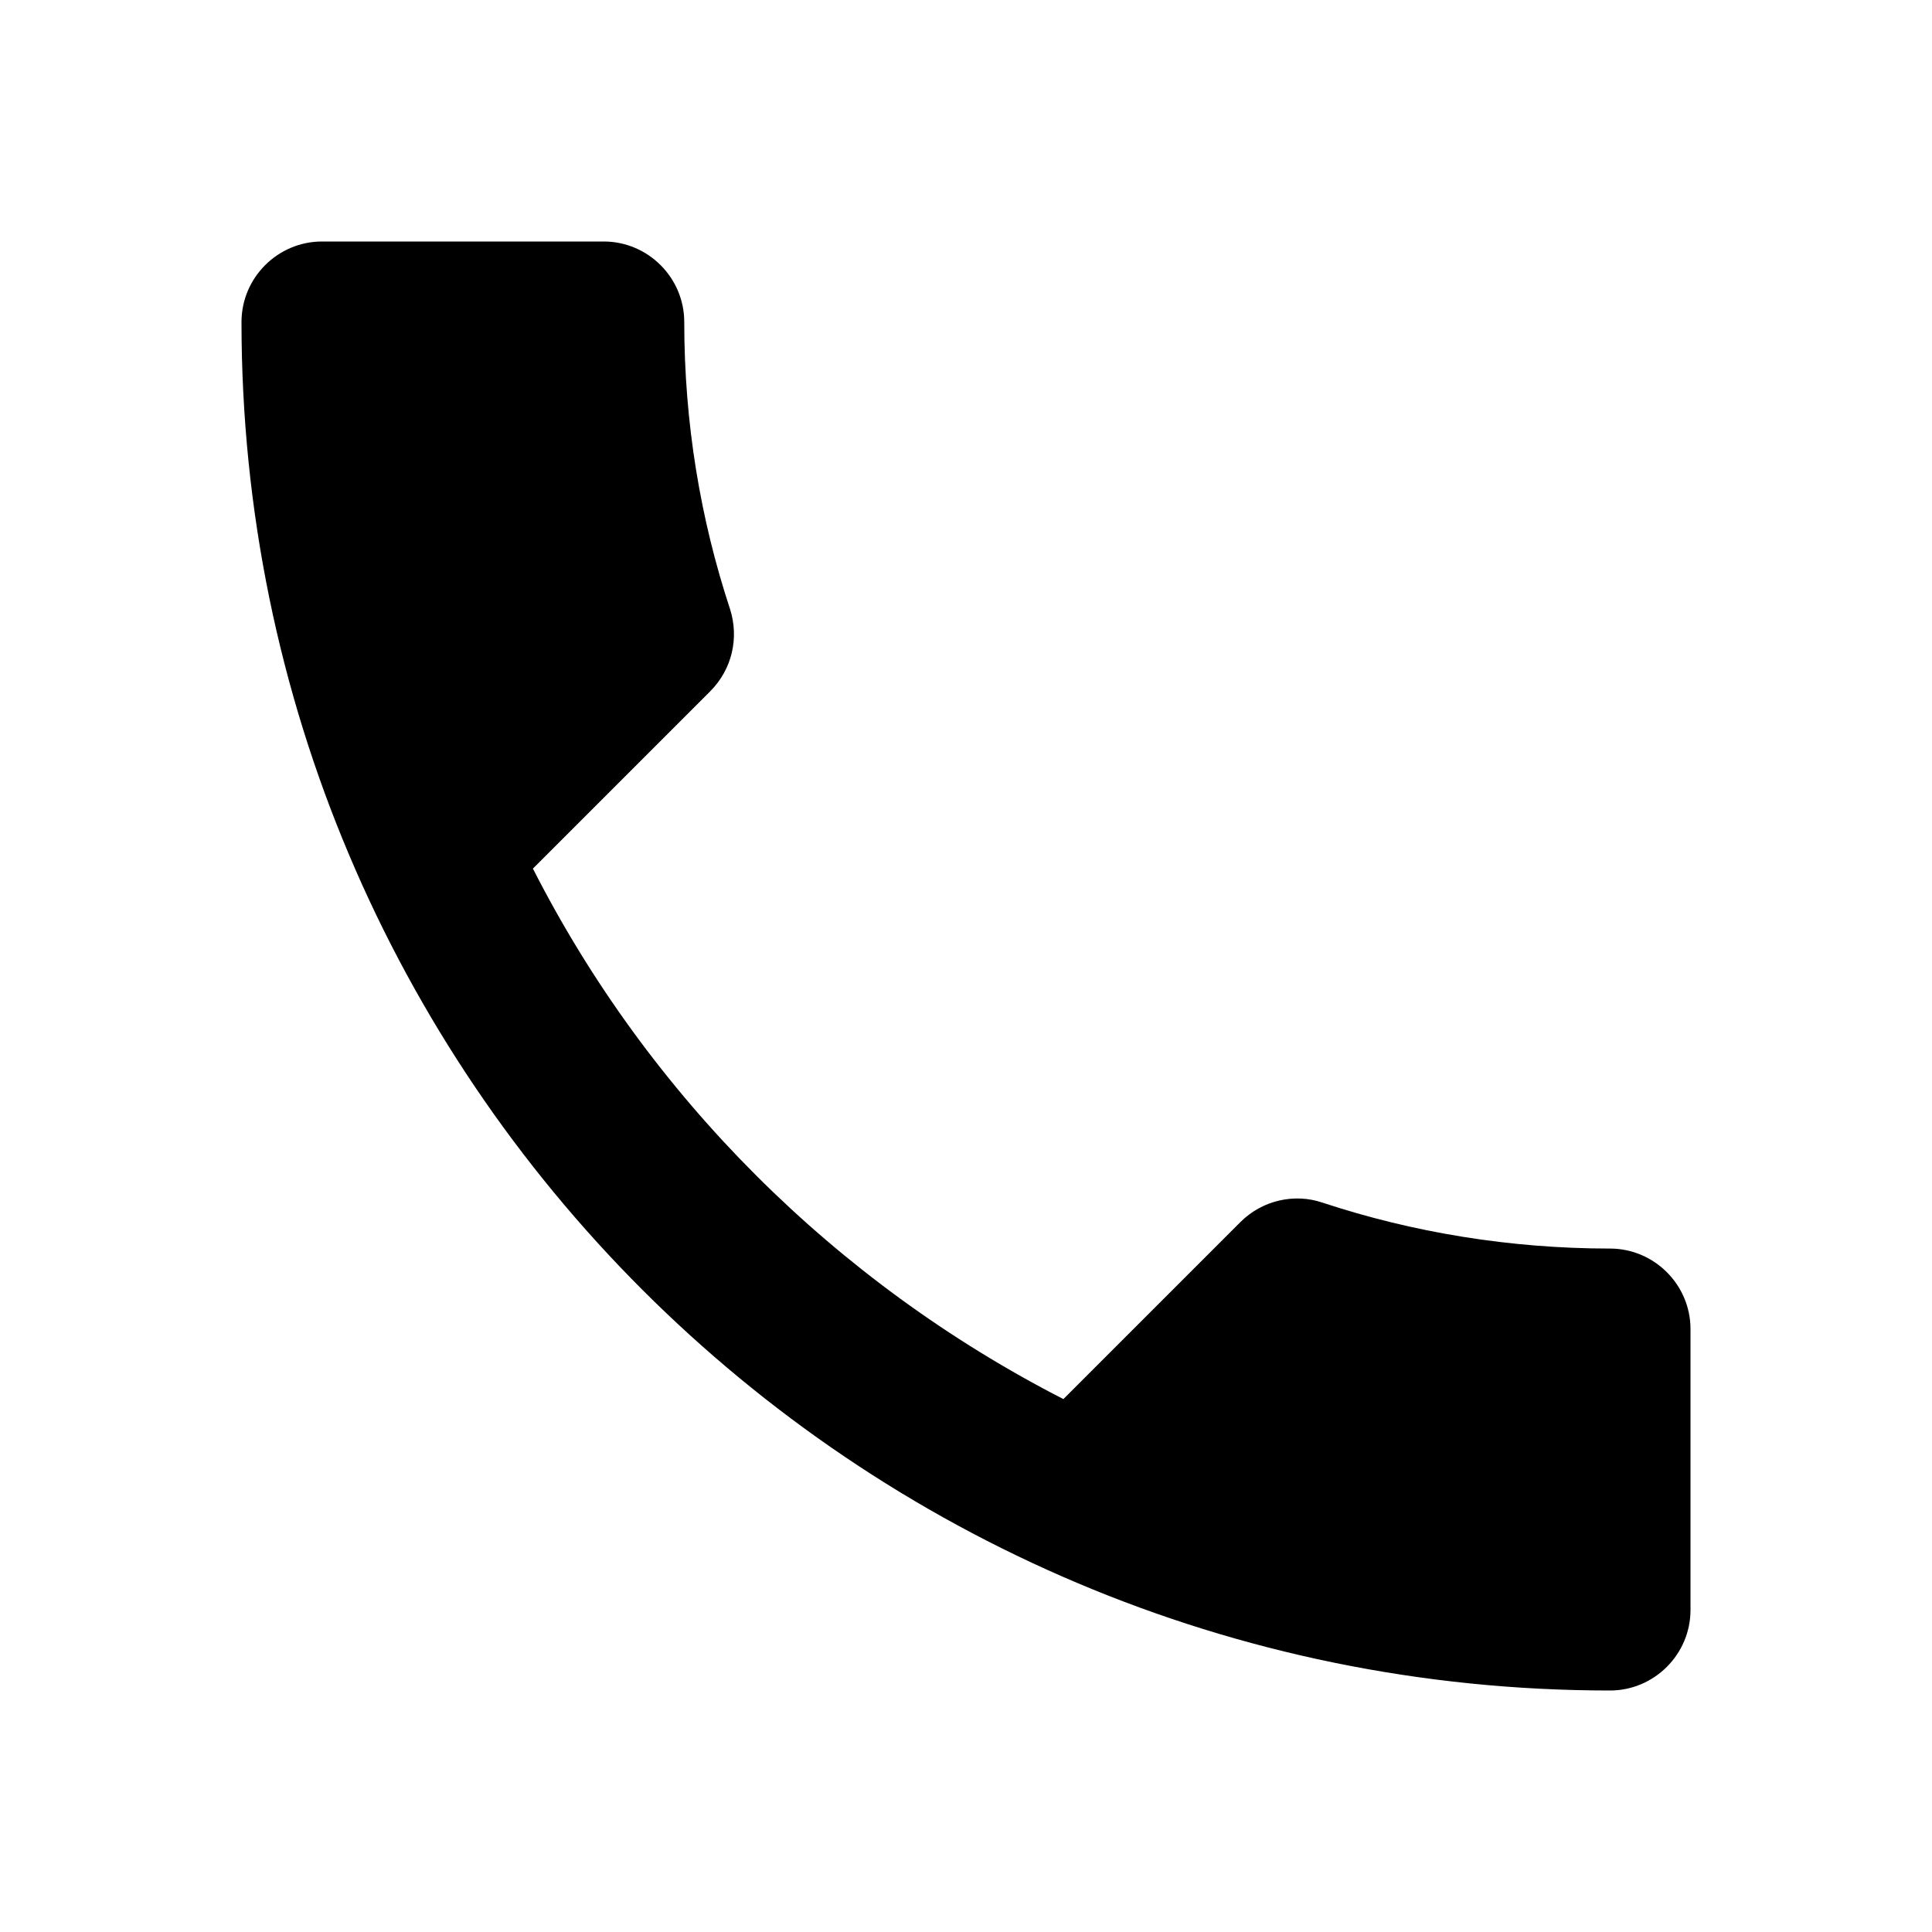
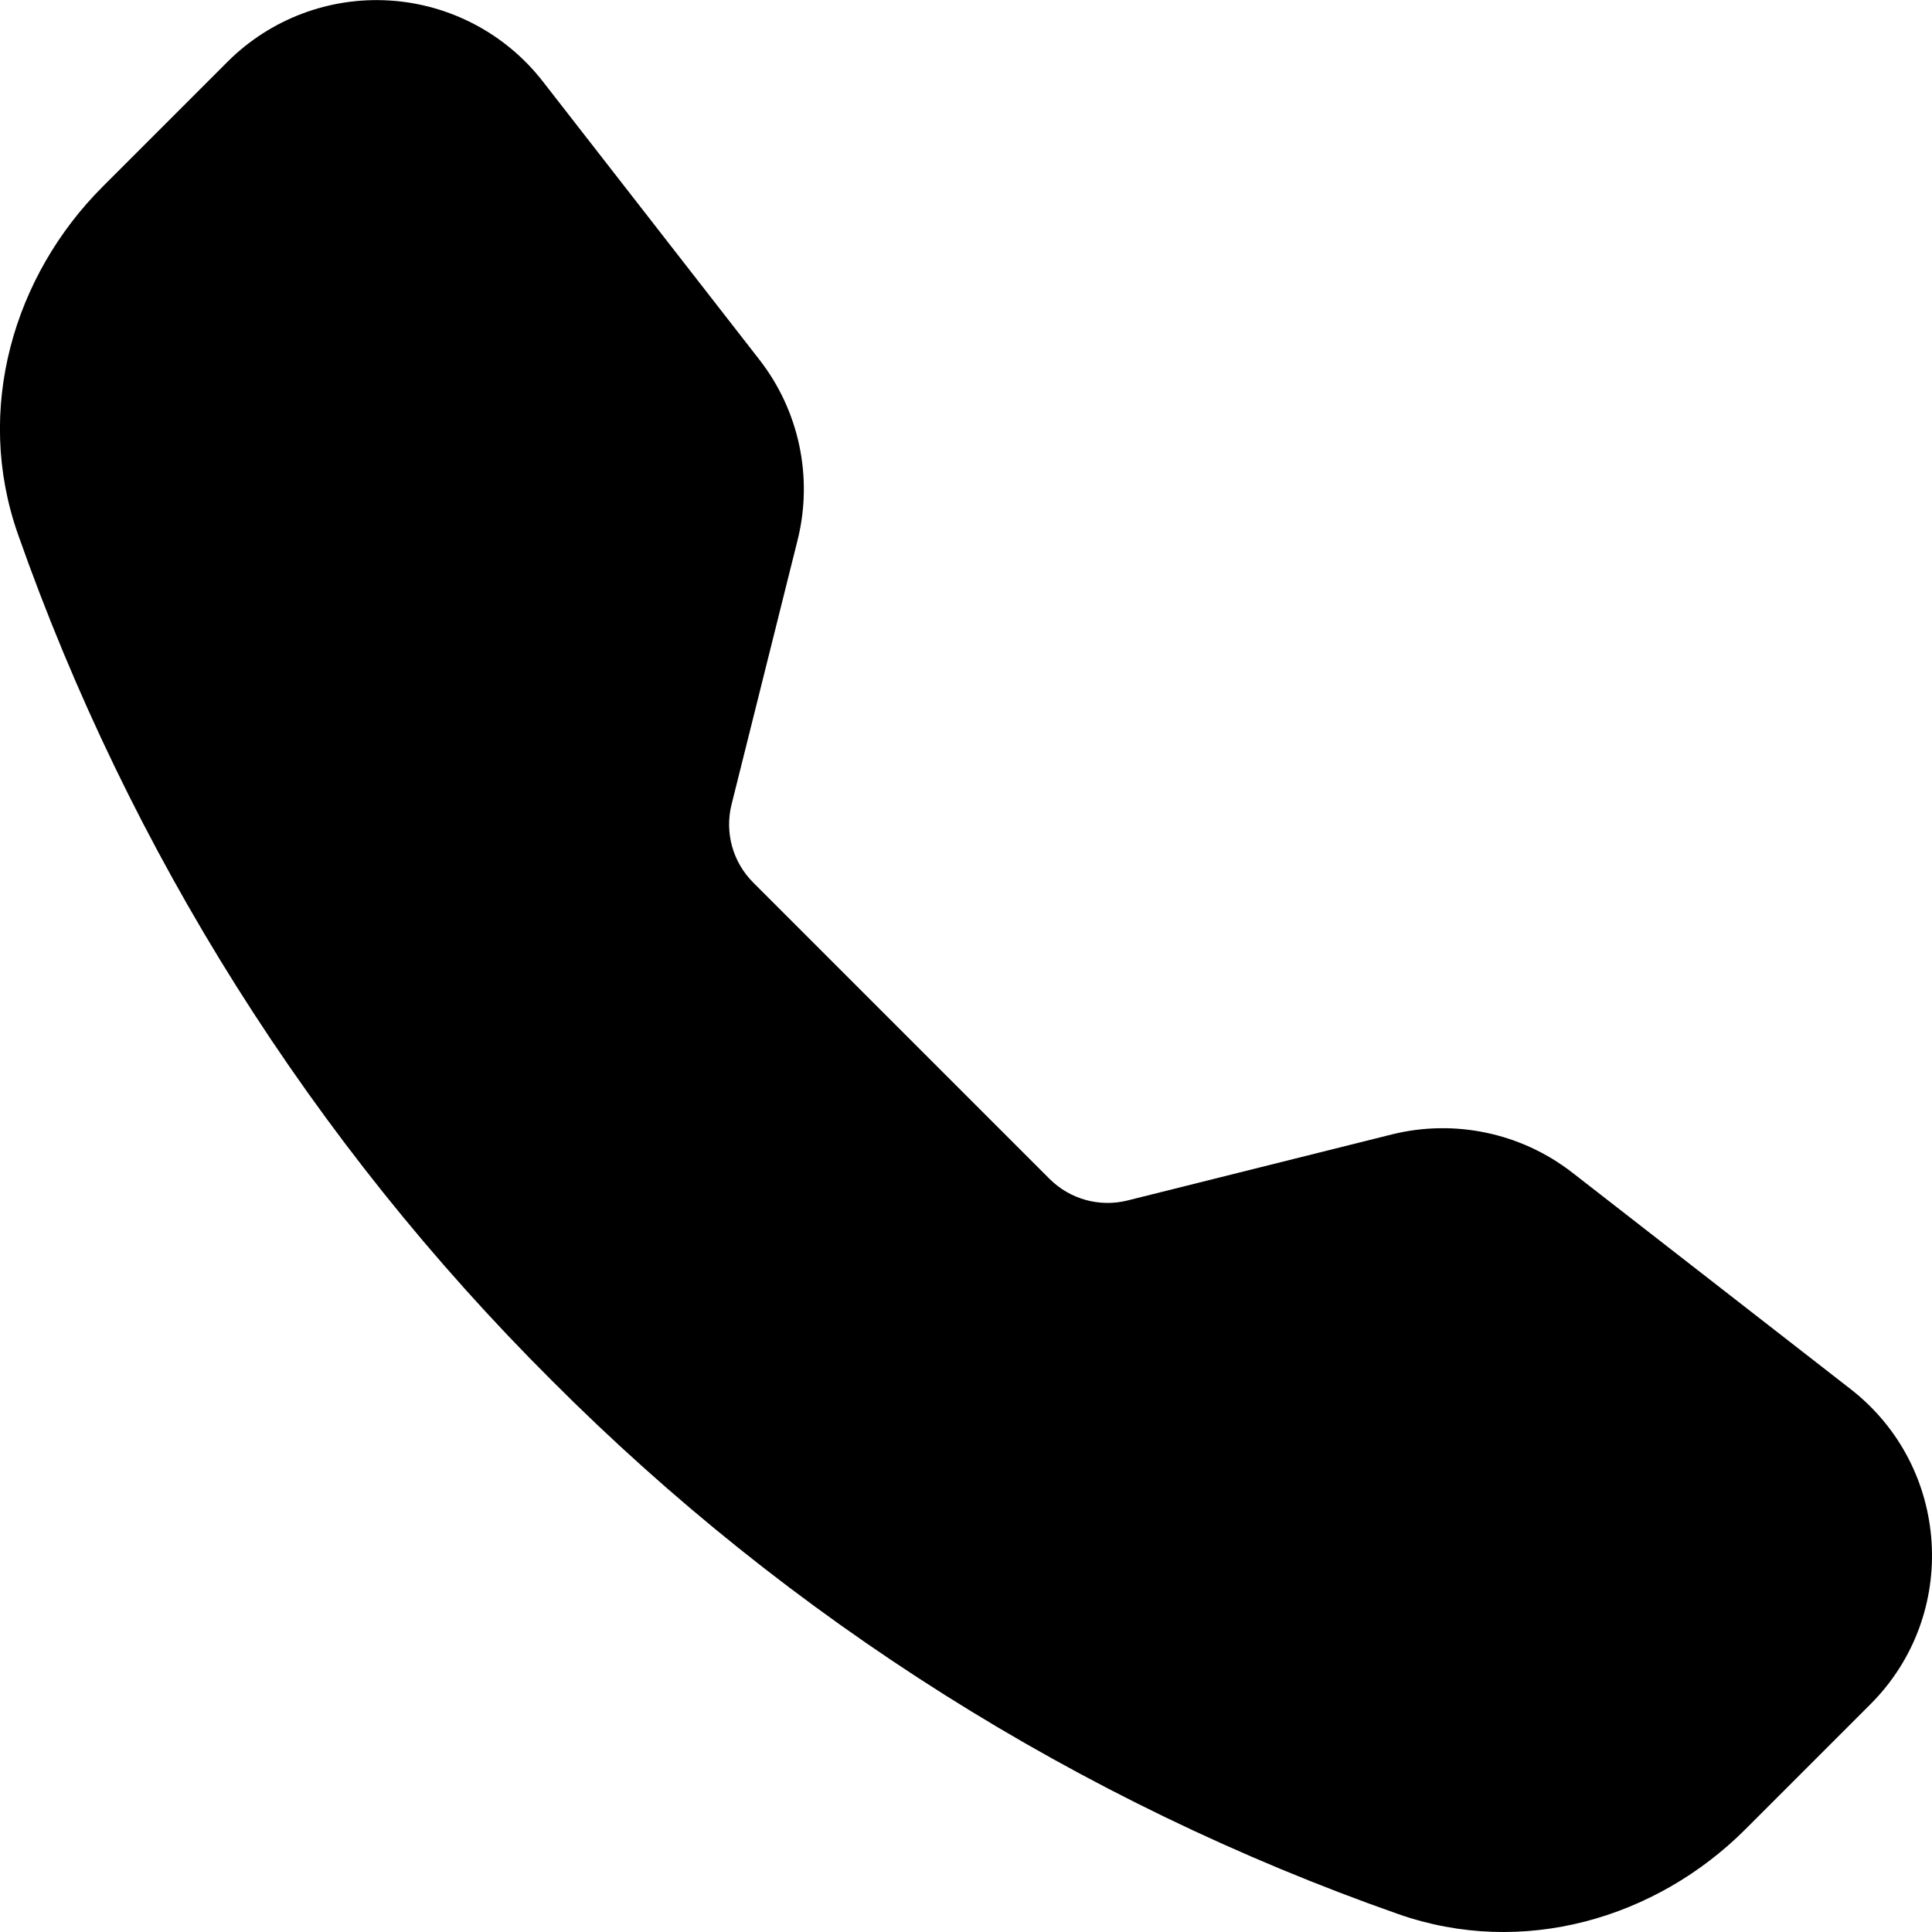
- <svg xmlns="http://www.w3.org/2000/svg" width="24" height="24" viewBox="0 0 24 24">
-   <path d="M6.62 10.79c1.44 2.83 3.76 5.14 6.59 6.59l2.2-2.2c.27-.27.67-.36 1.02-.24 1.12.37 2.33.57 3.57.57.55 0 1 .45 1 1V20c0 .55-.45 1-1 1-9.39 0-17-7.61-17-17 0-.55.45-1 1-1h3.5c.55 0 1 .45 1 1 0 1.25.2 2.45.57 3.57.11.35.03.74-.25 1.02l-2.2 2.2z" />
+ <svg xmlns="http://www.w3.org/2000/svg" width="16" height="16" fill="currentColor" class="bi bi-telephone-fill" viewBox="0 0 16 16">
+   <path fill-rule="evenodd" d="M1.885.511a1.745 1.745 0 0 1 2.61.163L6.29 2.98c.329.423.445.974.315 1.494l-.547 2.19a.68.68 0 0 0 .178.643l2.457 2.457a.68.68 0 0 0 .644.178l2.189-.547a1.75 1.75 0 0 1 1.494.315l2.306 1.794c.829.645.905 1.87.163 2.611l-1.034 1.034c-.74.74-1.846 1.065-2.877.702a18.6 18.6 0 0 1-7.01-4.42 18.6 18.6 0 0 1-4.42-7.009c-.362-1.03-.037-2.137.703-2.877z" />
</svg>
